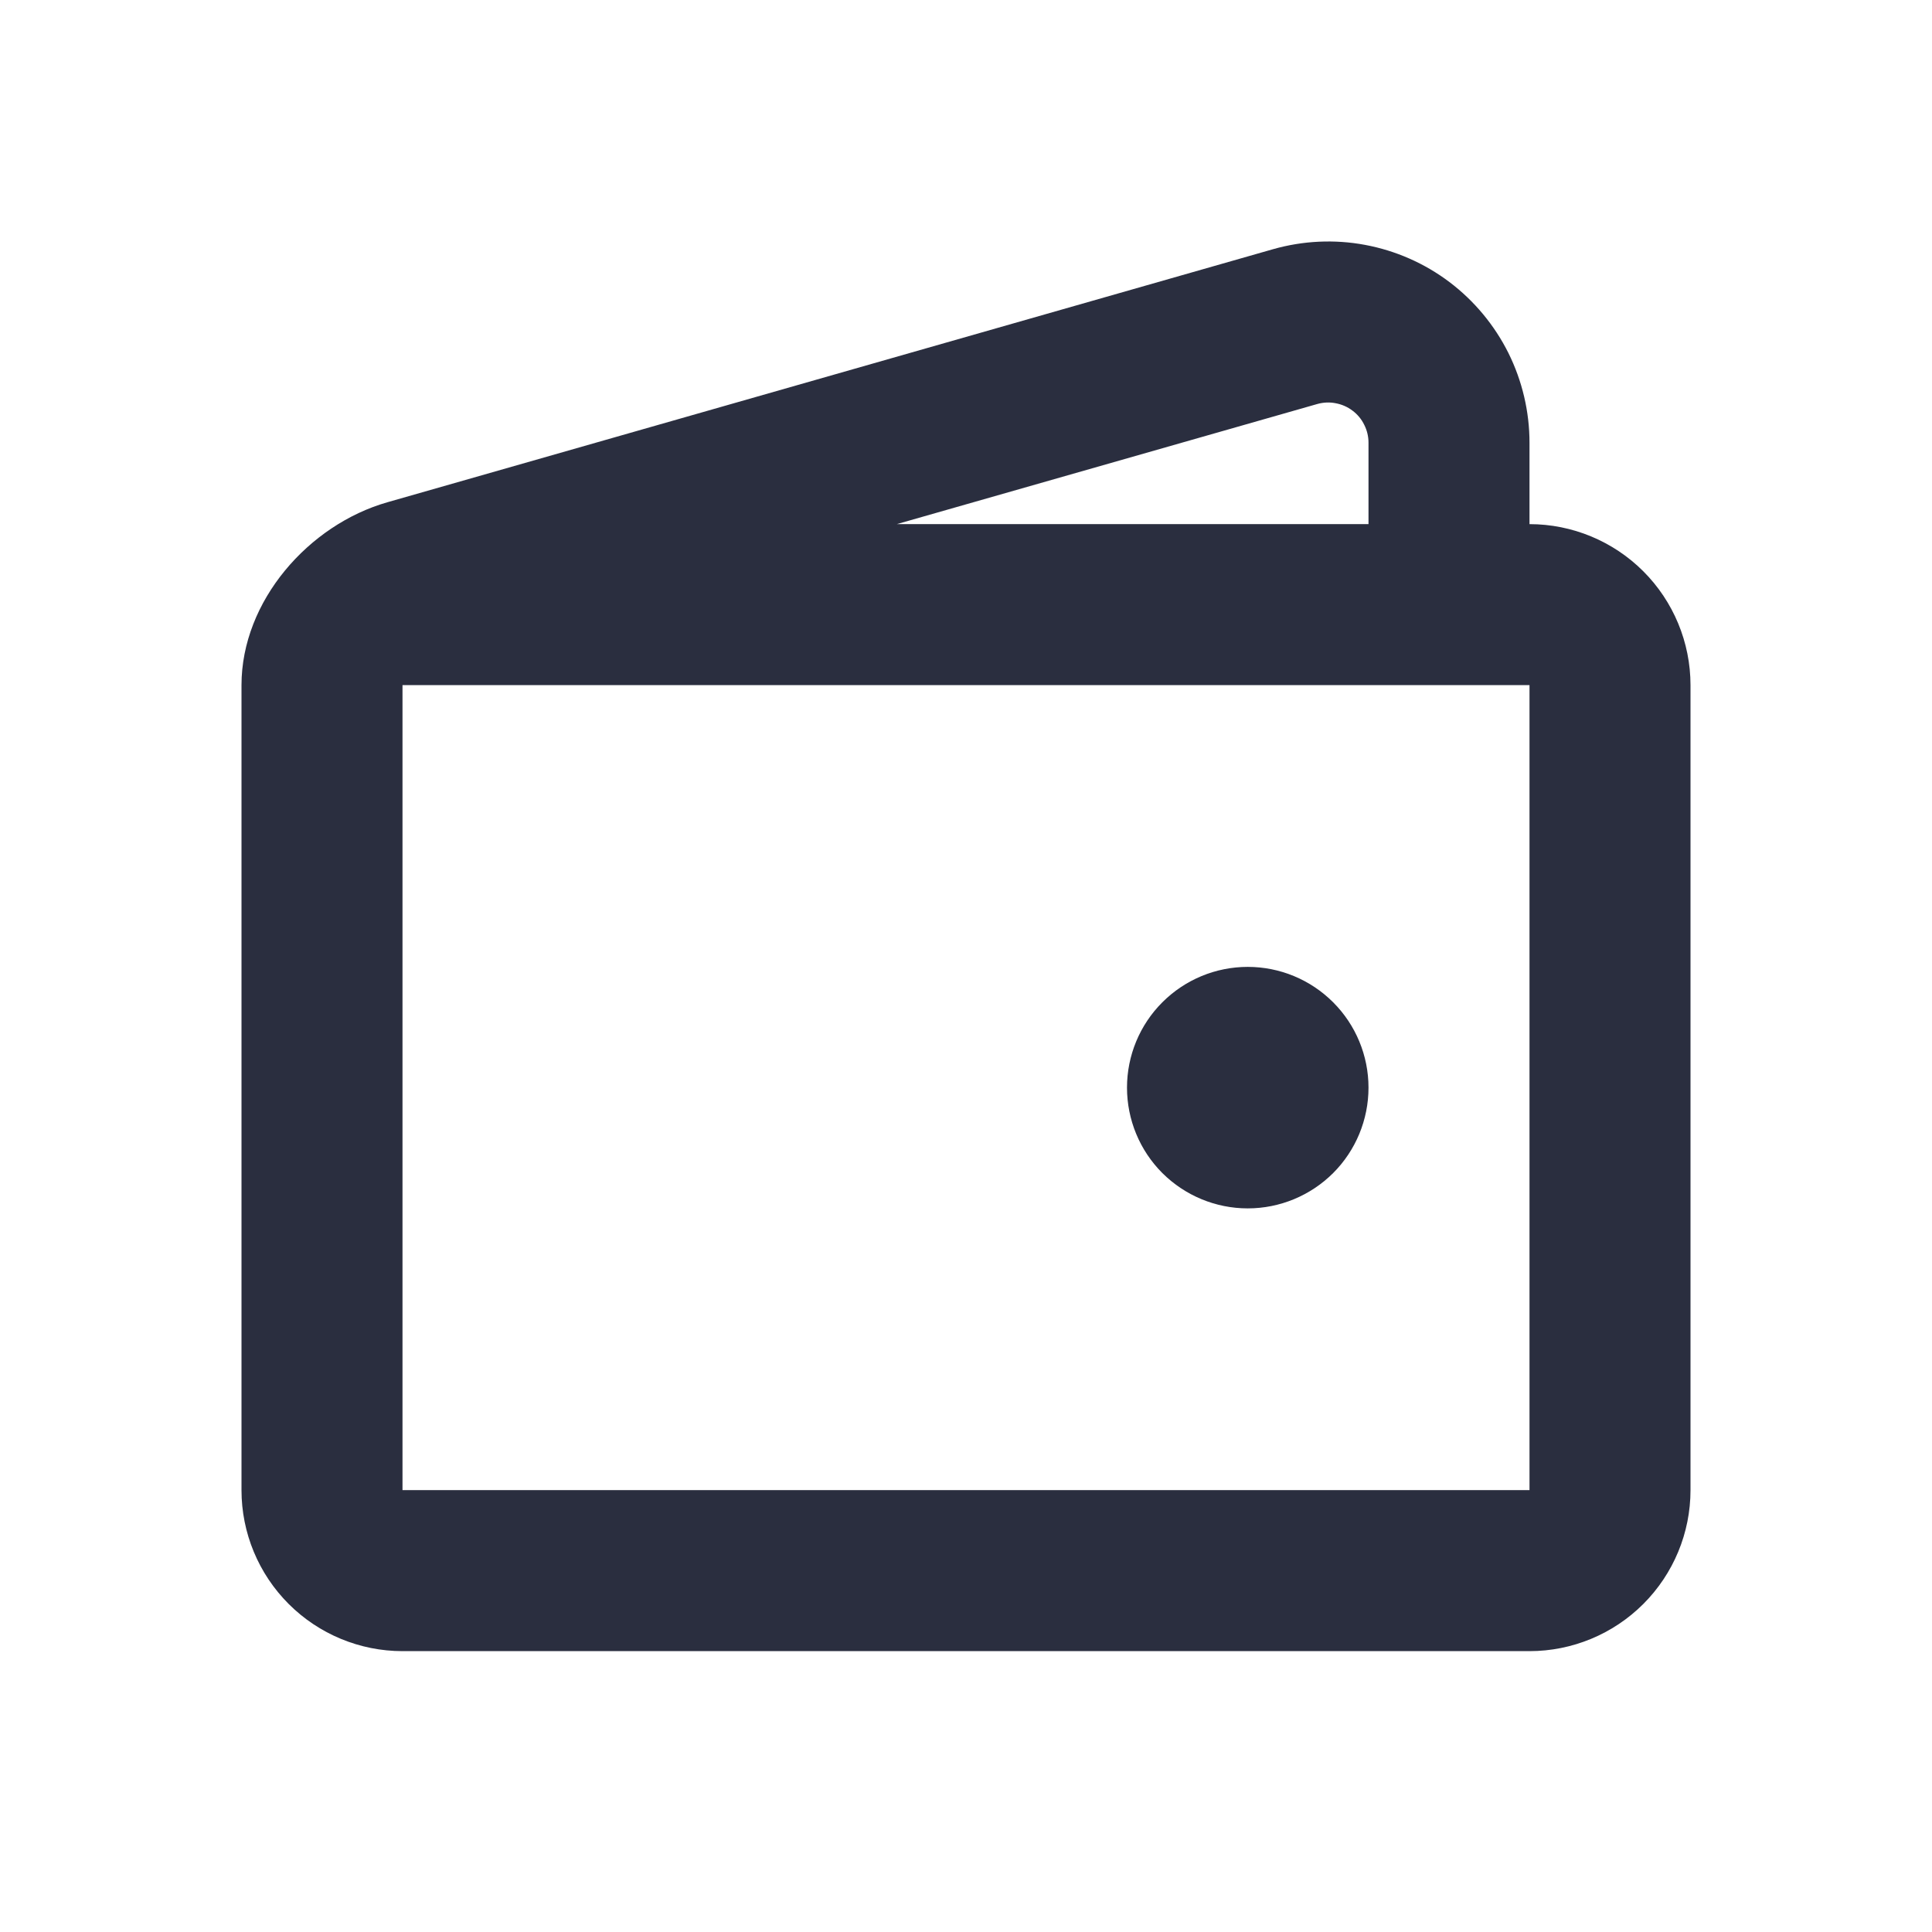
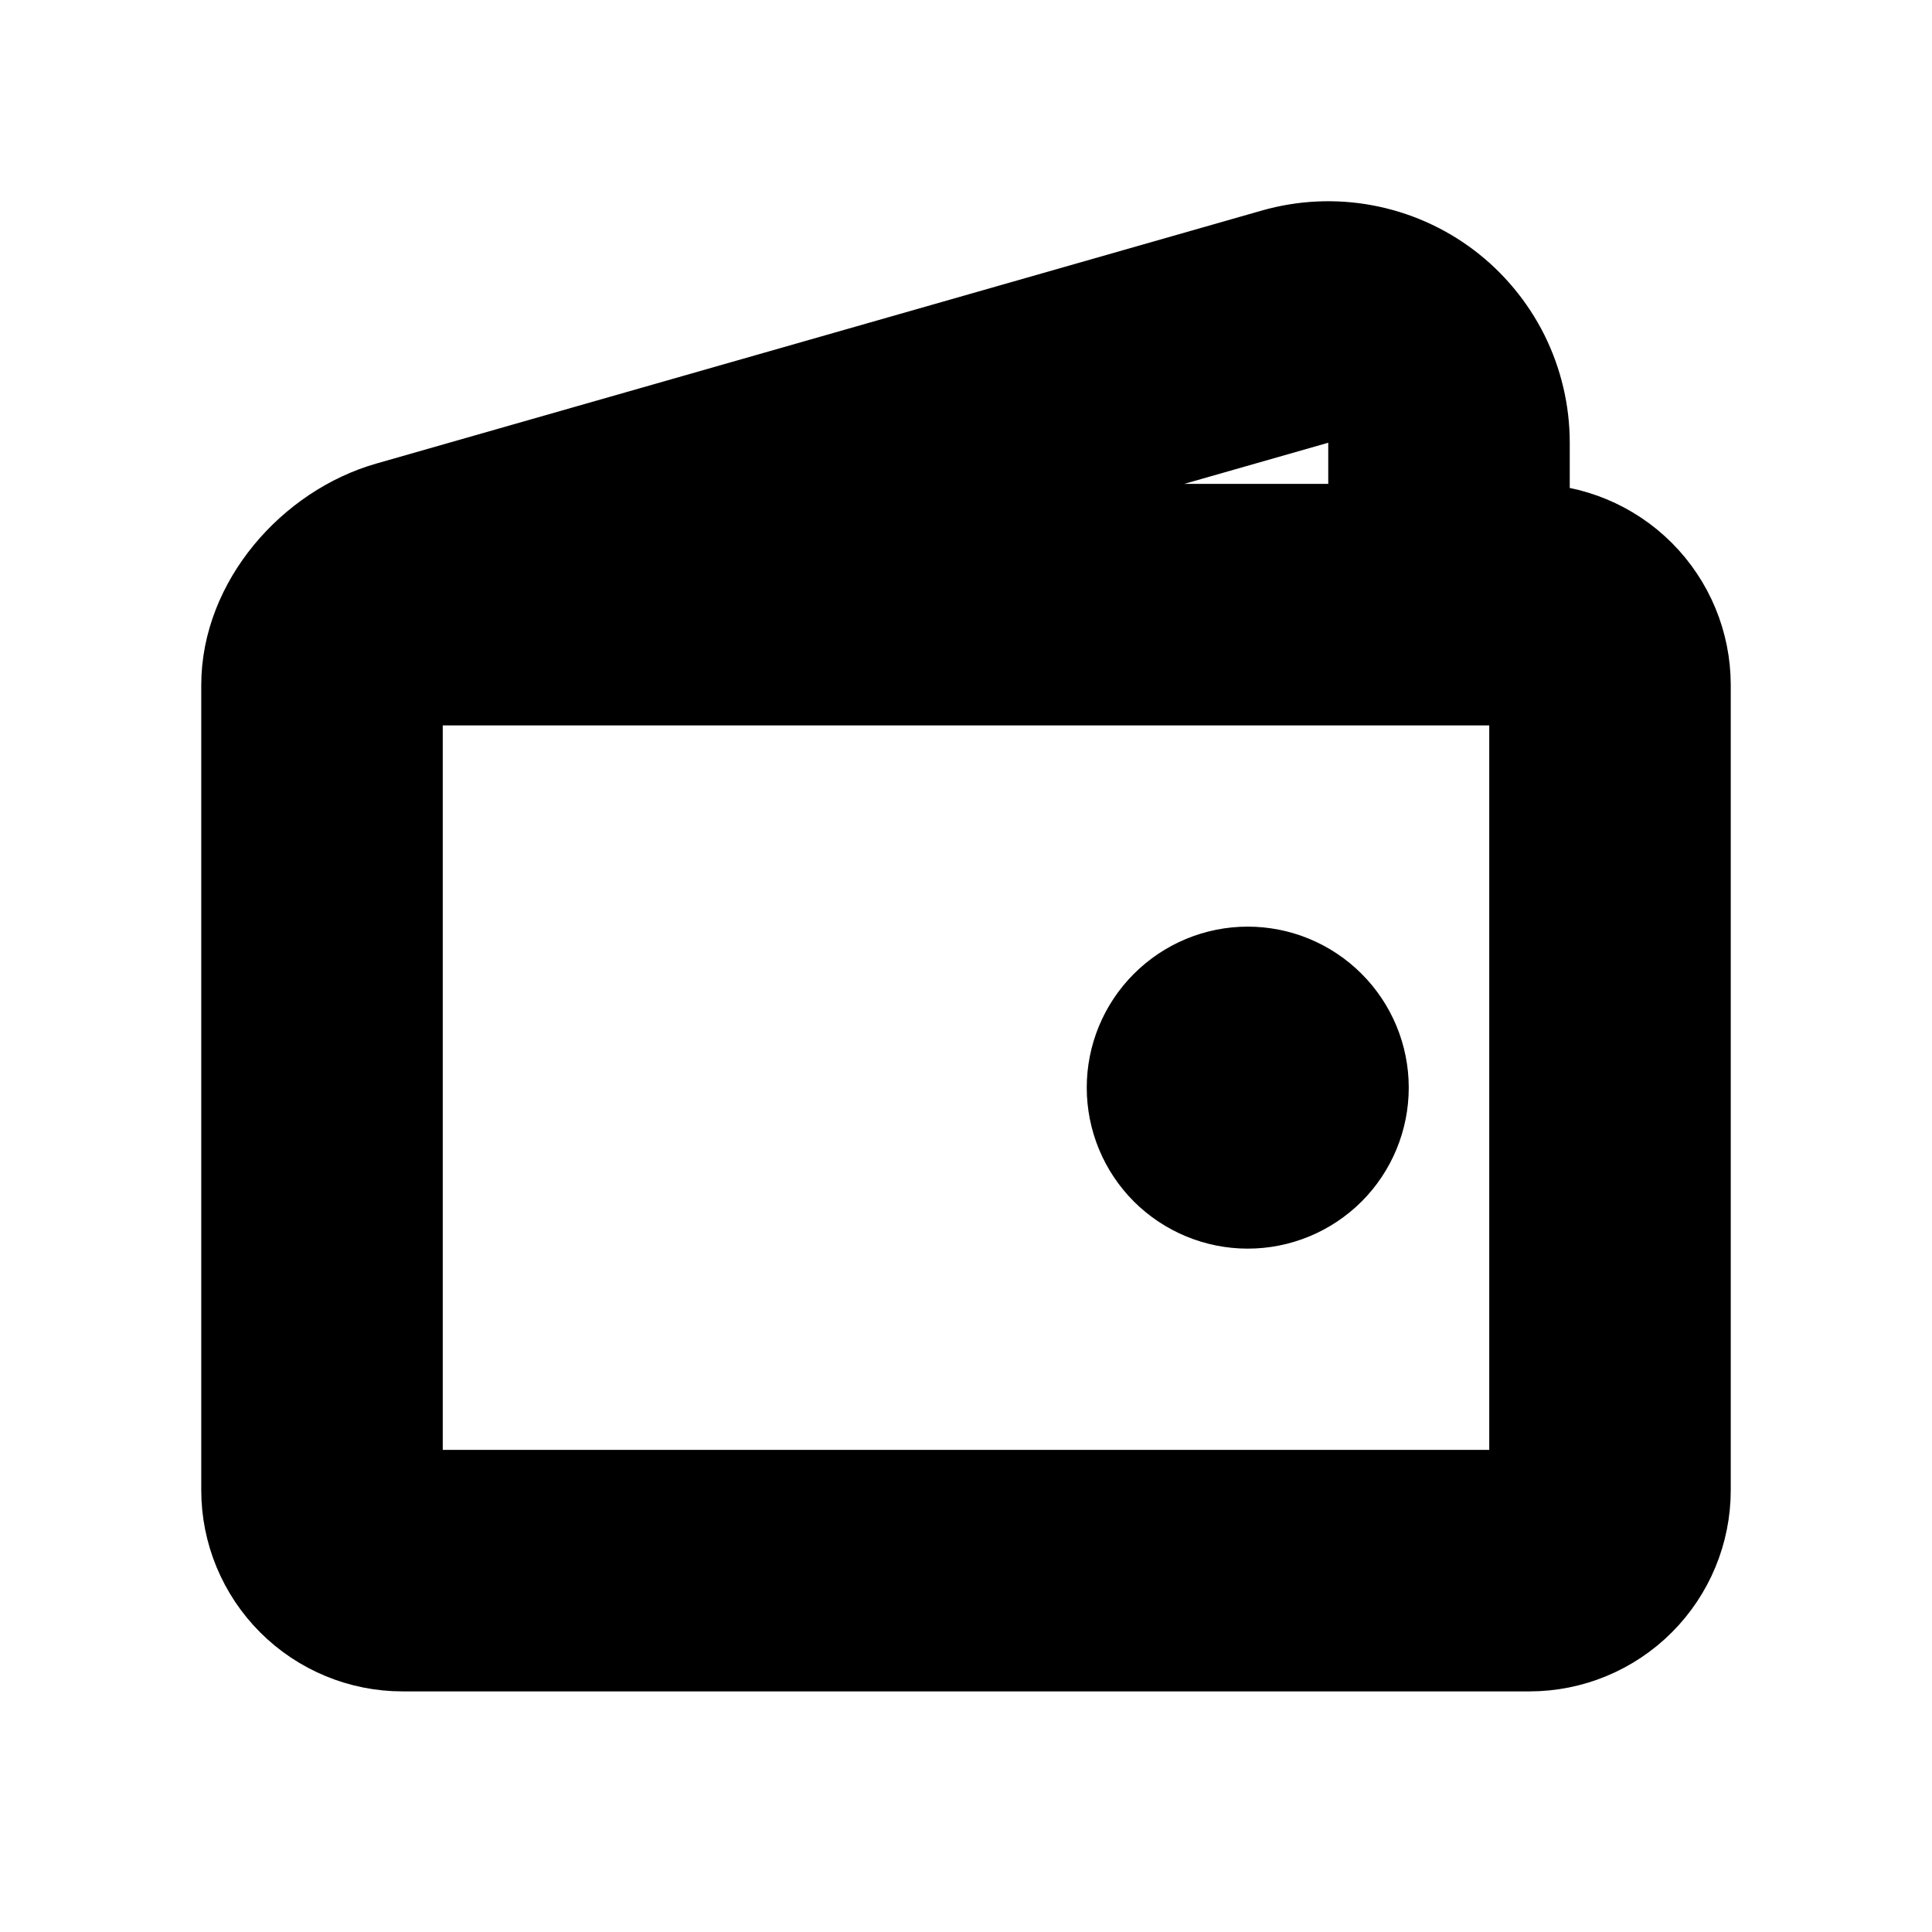
- <svg xmlns="http://www.w3.org/2000/svg" width="24" height="24" viewBox="0 0 24 24" fill="none">
-   <path fill-rule="evenodd" clip-rule="evenodd" d="M15.813 3.096L4.813 6.239C3.835 6.518 3 7.466 3 8.511V18.511C3 19.042 3.211 19.55 3.586 19.925C3.961 20.3 4.47 20.511 5 20.511H19C19.53 20.511 20.039 20.3 20.414 19.925C20.789 19.55 21 19.042 21 18.511V8.511C21 7.981 20.789 7.472 20.414 7.097C20.039 6.722 19.53 6.511 19 6.511V5.5C19 5.113 18.91 4.732 18.738 4.385C18.565 4.039 18.314 3.737 18.006 3.504C17.697 3.271 17.338 3.113 16.957 3.042C16.577 2.971 16.185 2.99 15.813 3.096ZM16.591 5.009C16.516 4.994 16.437 4.998 16.363 5.019L11.14 6.511H17V5.499C17 5.422 16.982 5.346 16.947 5.277C16.913 5.207 16.863 5.147 16.801 5.101C16.739 5.054 16.668 5.023 16.591 5.009ZM19 8.511H5V18.511H19V8.511ZM16.561 14.572C16.842 14.291 17 13.909 17 13.511C17 13.113 16.842 12.732 16.561 12.451C16.279 12.169 15.898 12.011 15.5 12.011C15.102 12.011 14.721 12.169 14.439 12.451C14.158 12.732 14 13.113 14 13.511C14 13.909 14.158 14.291 14.439 14.572C14.721 14.853 15.102 15.011 15.5 15.011C15.898 15.011 16.279 14.853 16.561 14.572Z" fill="#2A2E3F" />
+ <svg xmlns="http://www.w3.org/2000/svg" stroke="currentColor" viewBox="0 0 24 24" fill="currentColor">
+   <path fill-rule="evenodd" clip-rule="evenodd" d="M15.813 3.096L4.813 6.239C3.835 6.518 3 7.466 3 8.511V18.511C3 19.042 3.211 19.55 3.586 19.925C3.961 20.3 4.47 20.511 5 20.511H19C19.53 20.511 20.039 20.3 20.414 19.925C20.789 19.55 21 19.042 21 18.511V8.511C21 7.981 20.789 7.472 20.414 7.097C20.039 6.722 19.53 6.511 19 6.511V5.5C19 5.113 18.91 4.732 18.738 4.385C18.565 4.039 18.314 3.737 18.006 3.504C17.697 3.271 17.338 3.113 16.957 3.042C16.577 2.971 16.185 2.99 15.813 3.096ZM16.591 5.009C16.516 4.994 16.437 4.998 16.363 5.019L11.14 6.511H17V5.499C17 5.422 16.982 5.346 16.947 5.277C16.913 5.207 16.863 5.147 16.801 5.101C16.739 5.054 16.668 5.023 16.591 5.009ZM19 8.511H5V18.511H19V8.511ZM16.561 14.572C16.842 14.291 17 13.909 17 13.511C17 13.113 16.842 12.732 16.561 12.451C16.279 12.169 15.898 12.011 15.5 12.011C15.102 12.011 14.721 12.169 14.439 12.451C14.158 12.732 14 13.113 14 13.511C14 13.909 14.158 14.291 14.439 14.572C14.721 14.853 15.102 15.011 15.5 15.011C15.898 15.011 16.279 14.853 16.561 14.572Z" fill="currentColor" />
</svg>
